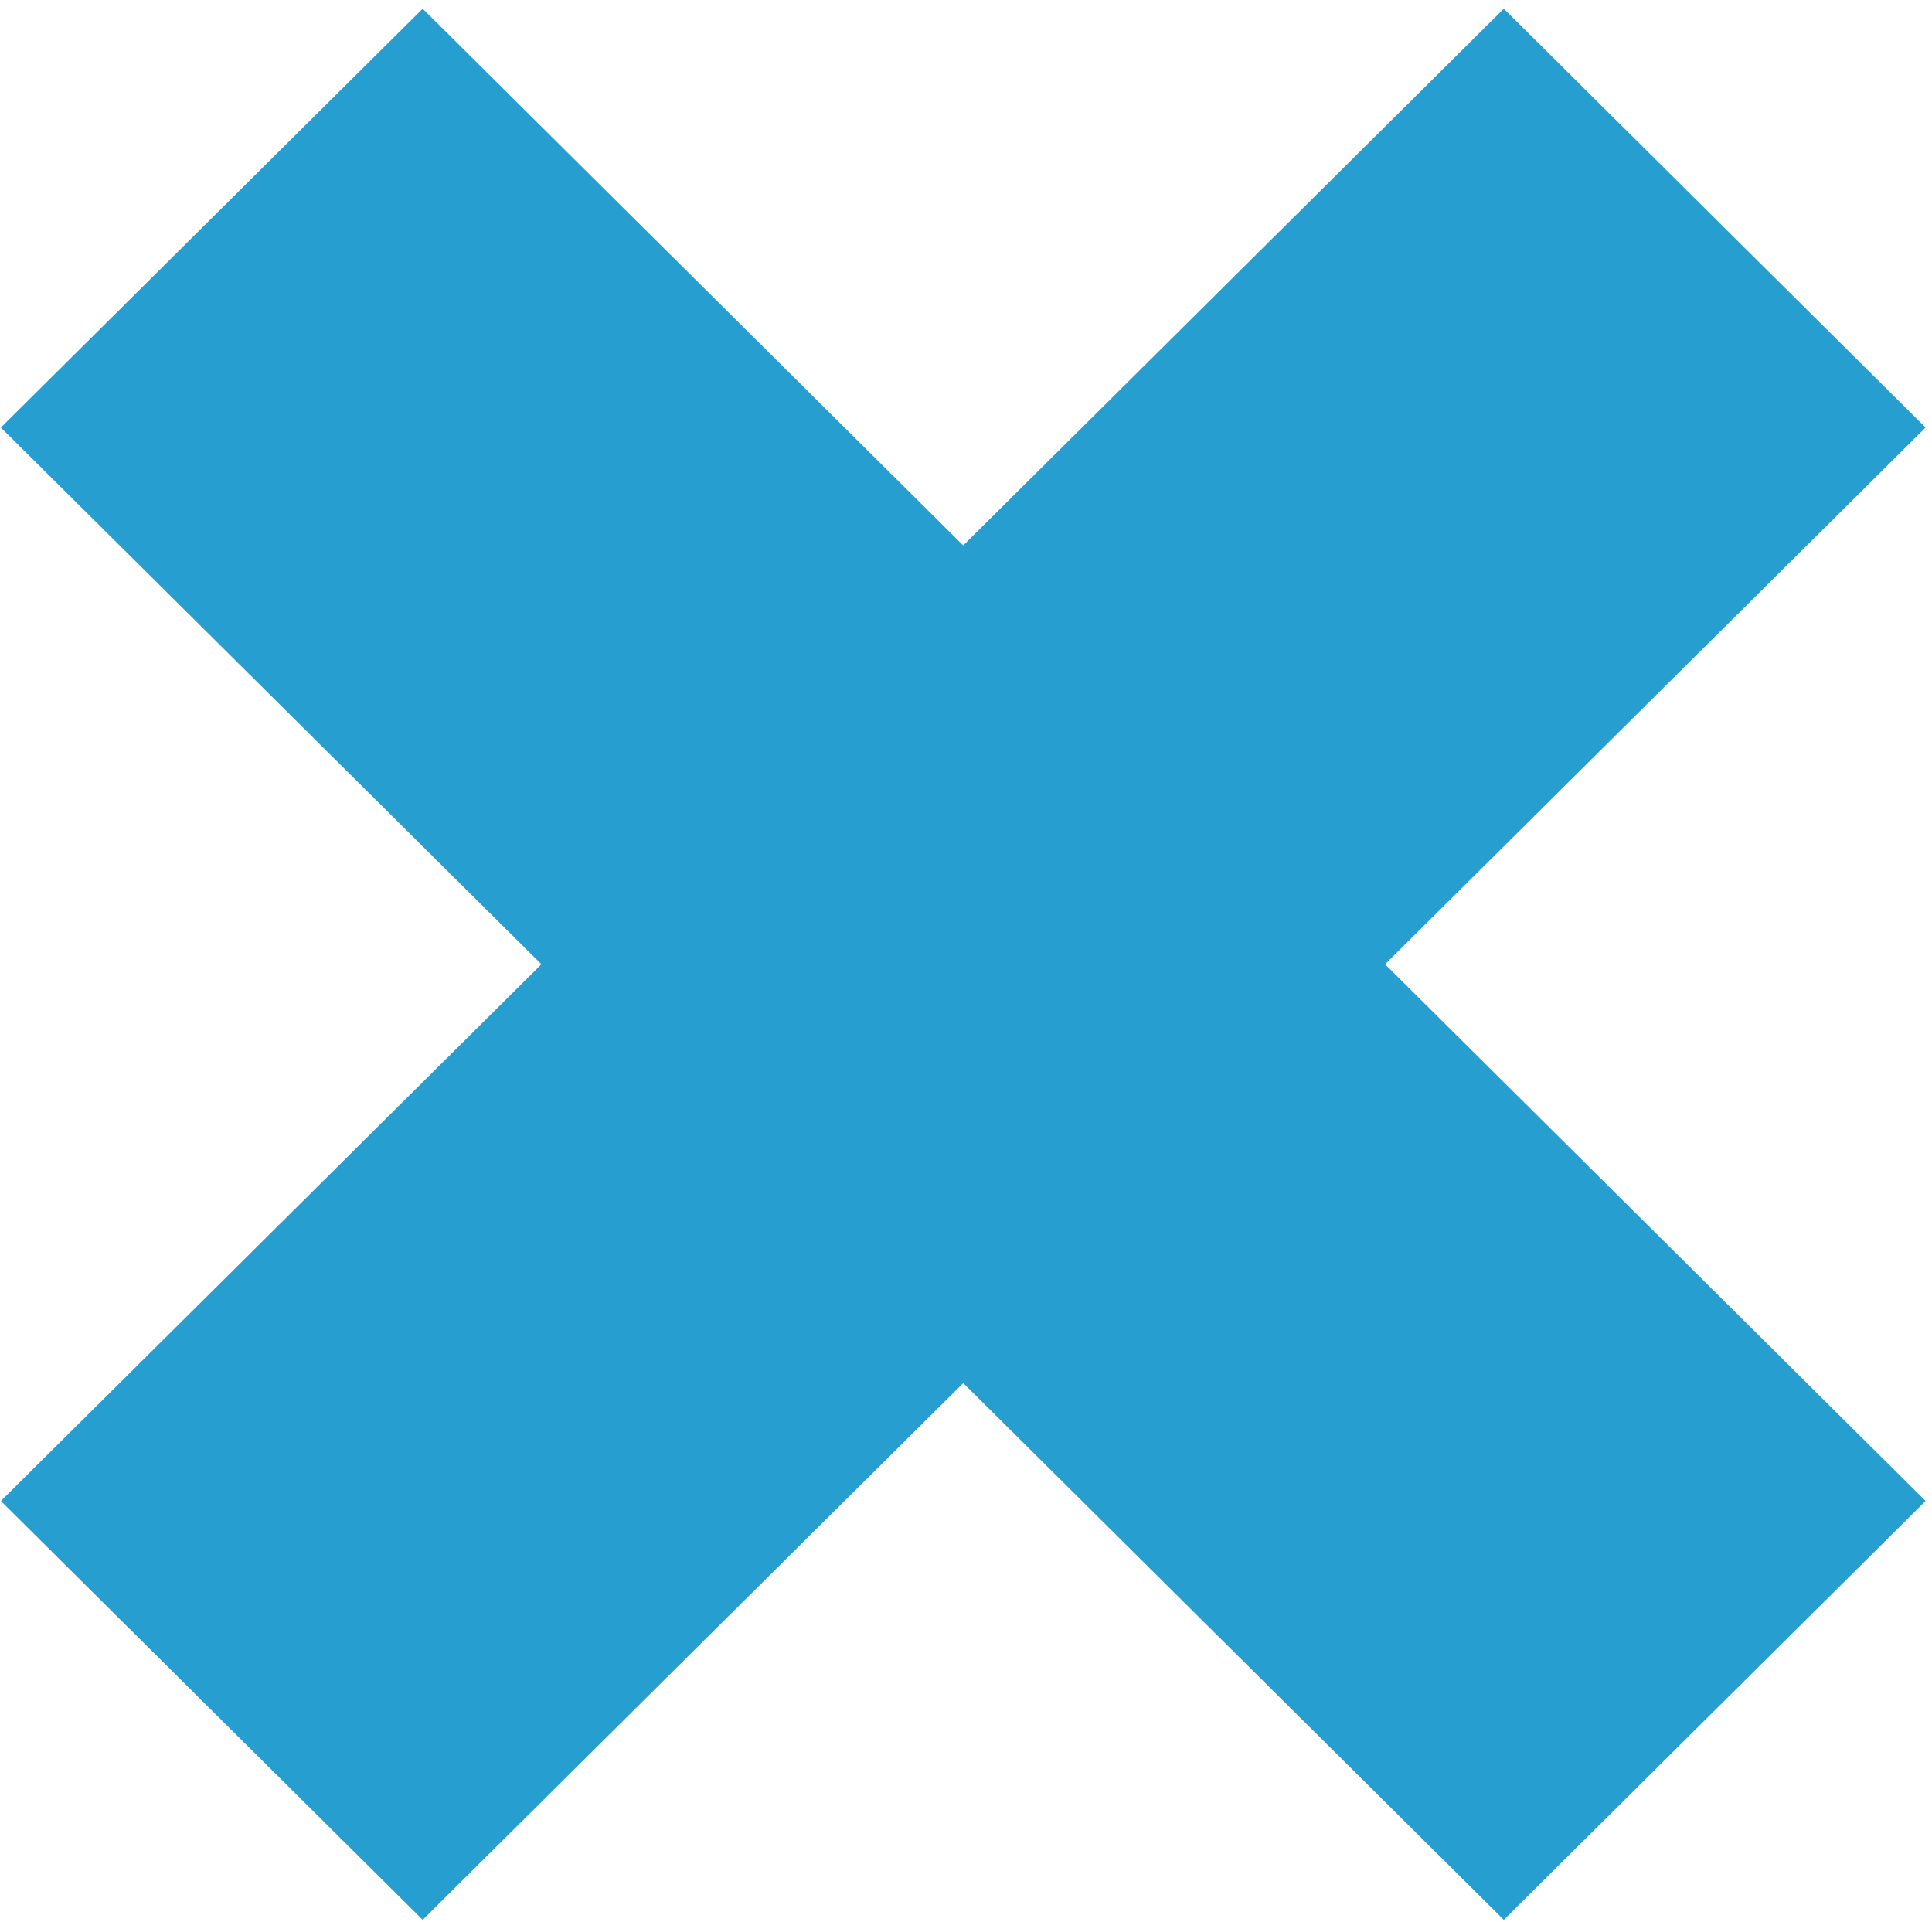
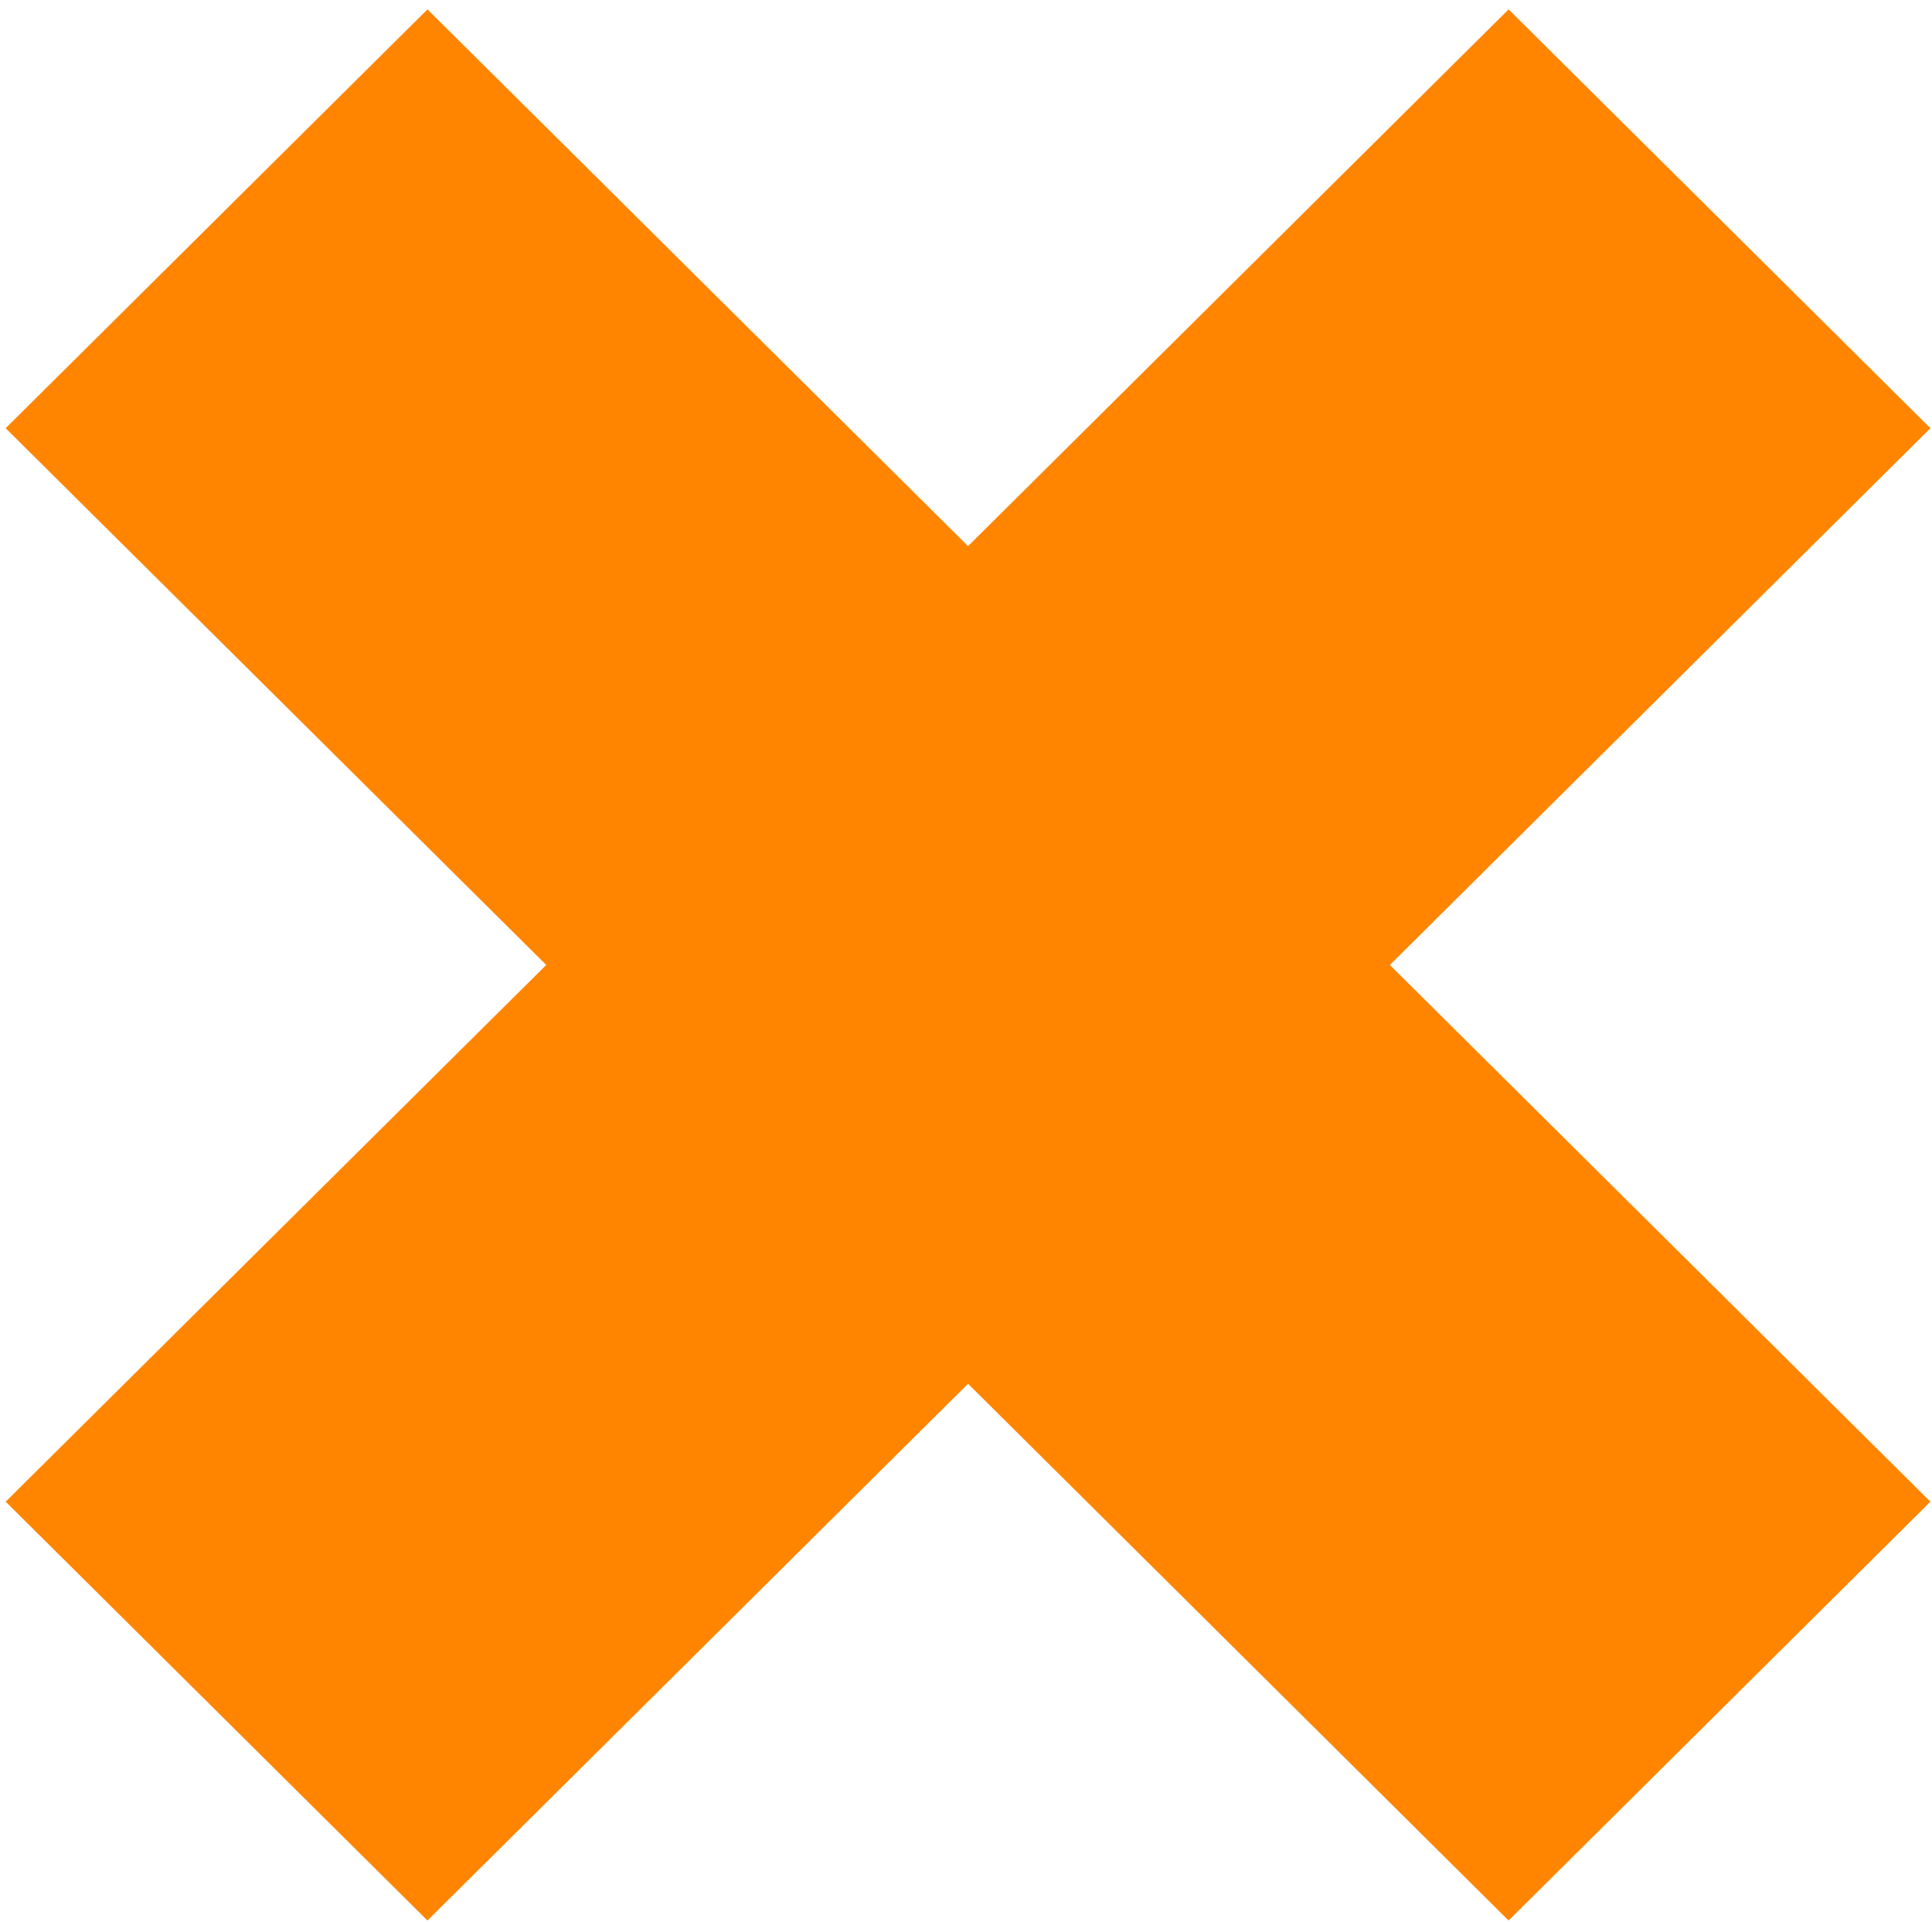
<svg xmlns="http://www.w3.org/2000/svg" width="191" height="190" viewBox="0 0 191 190" fill="none">
-   <path d="M190.367 42.265L148.667 0.861L95.226 53.922L41.786 0.861L0.086 42.265L53.526 95.326L0.086 148.388L41.786 189.792L95.226 136.731L148.667 189.792L190.367 148.388L136.926 95.326L190.367 42.265Z" fill="#279ED0" />
+   <path d="M190.841 42.333L149.141 0.929L95.701 53.99L42.26 0.929L0.56 42.333L54.001 95.394L0.56 148.456L42.26 189.86L95.701 136.799L149.141 189.86L190.841 148.456L137.401 95.394L190.841 42.333Z" fill="#FF8500" />
</svg>
